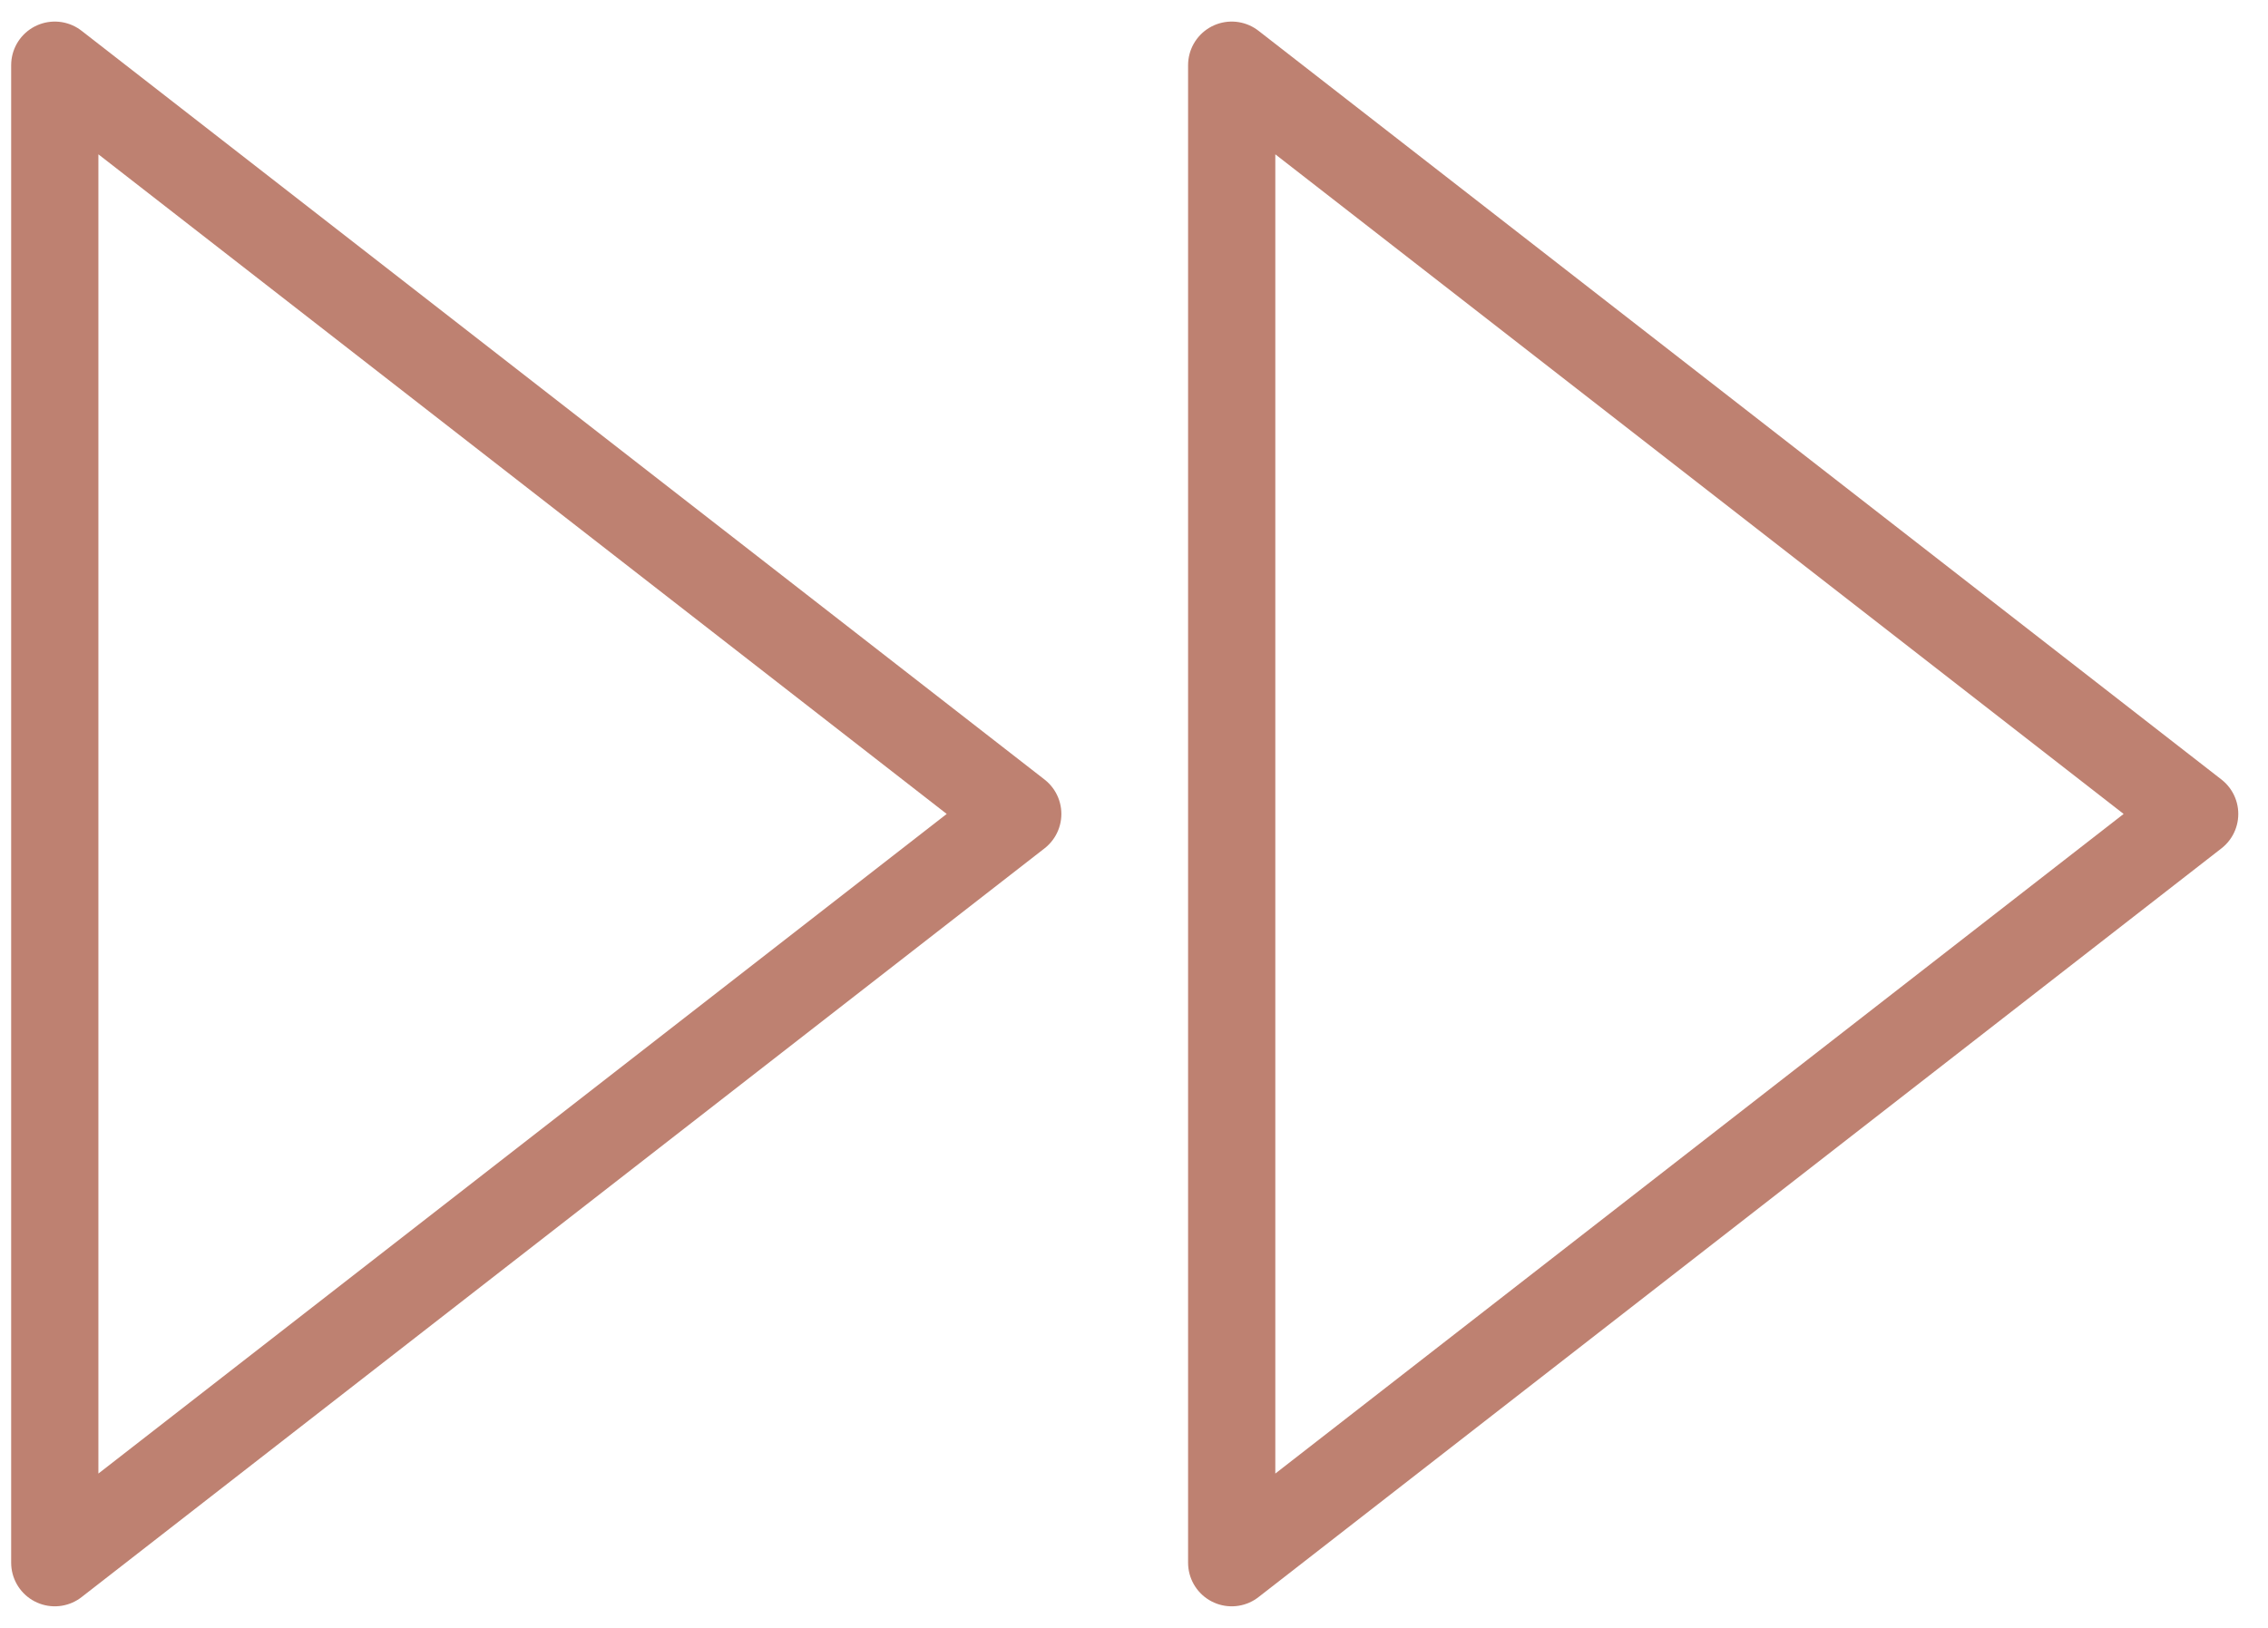
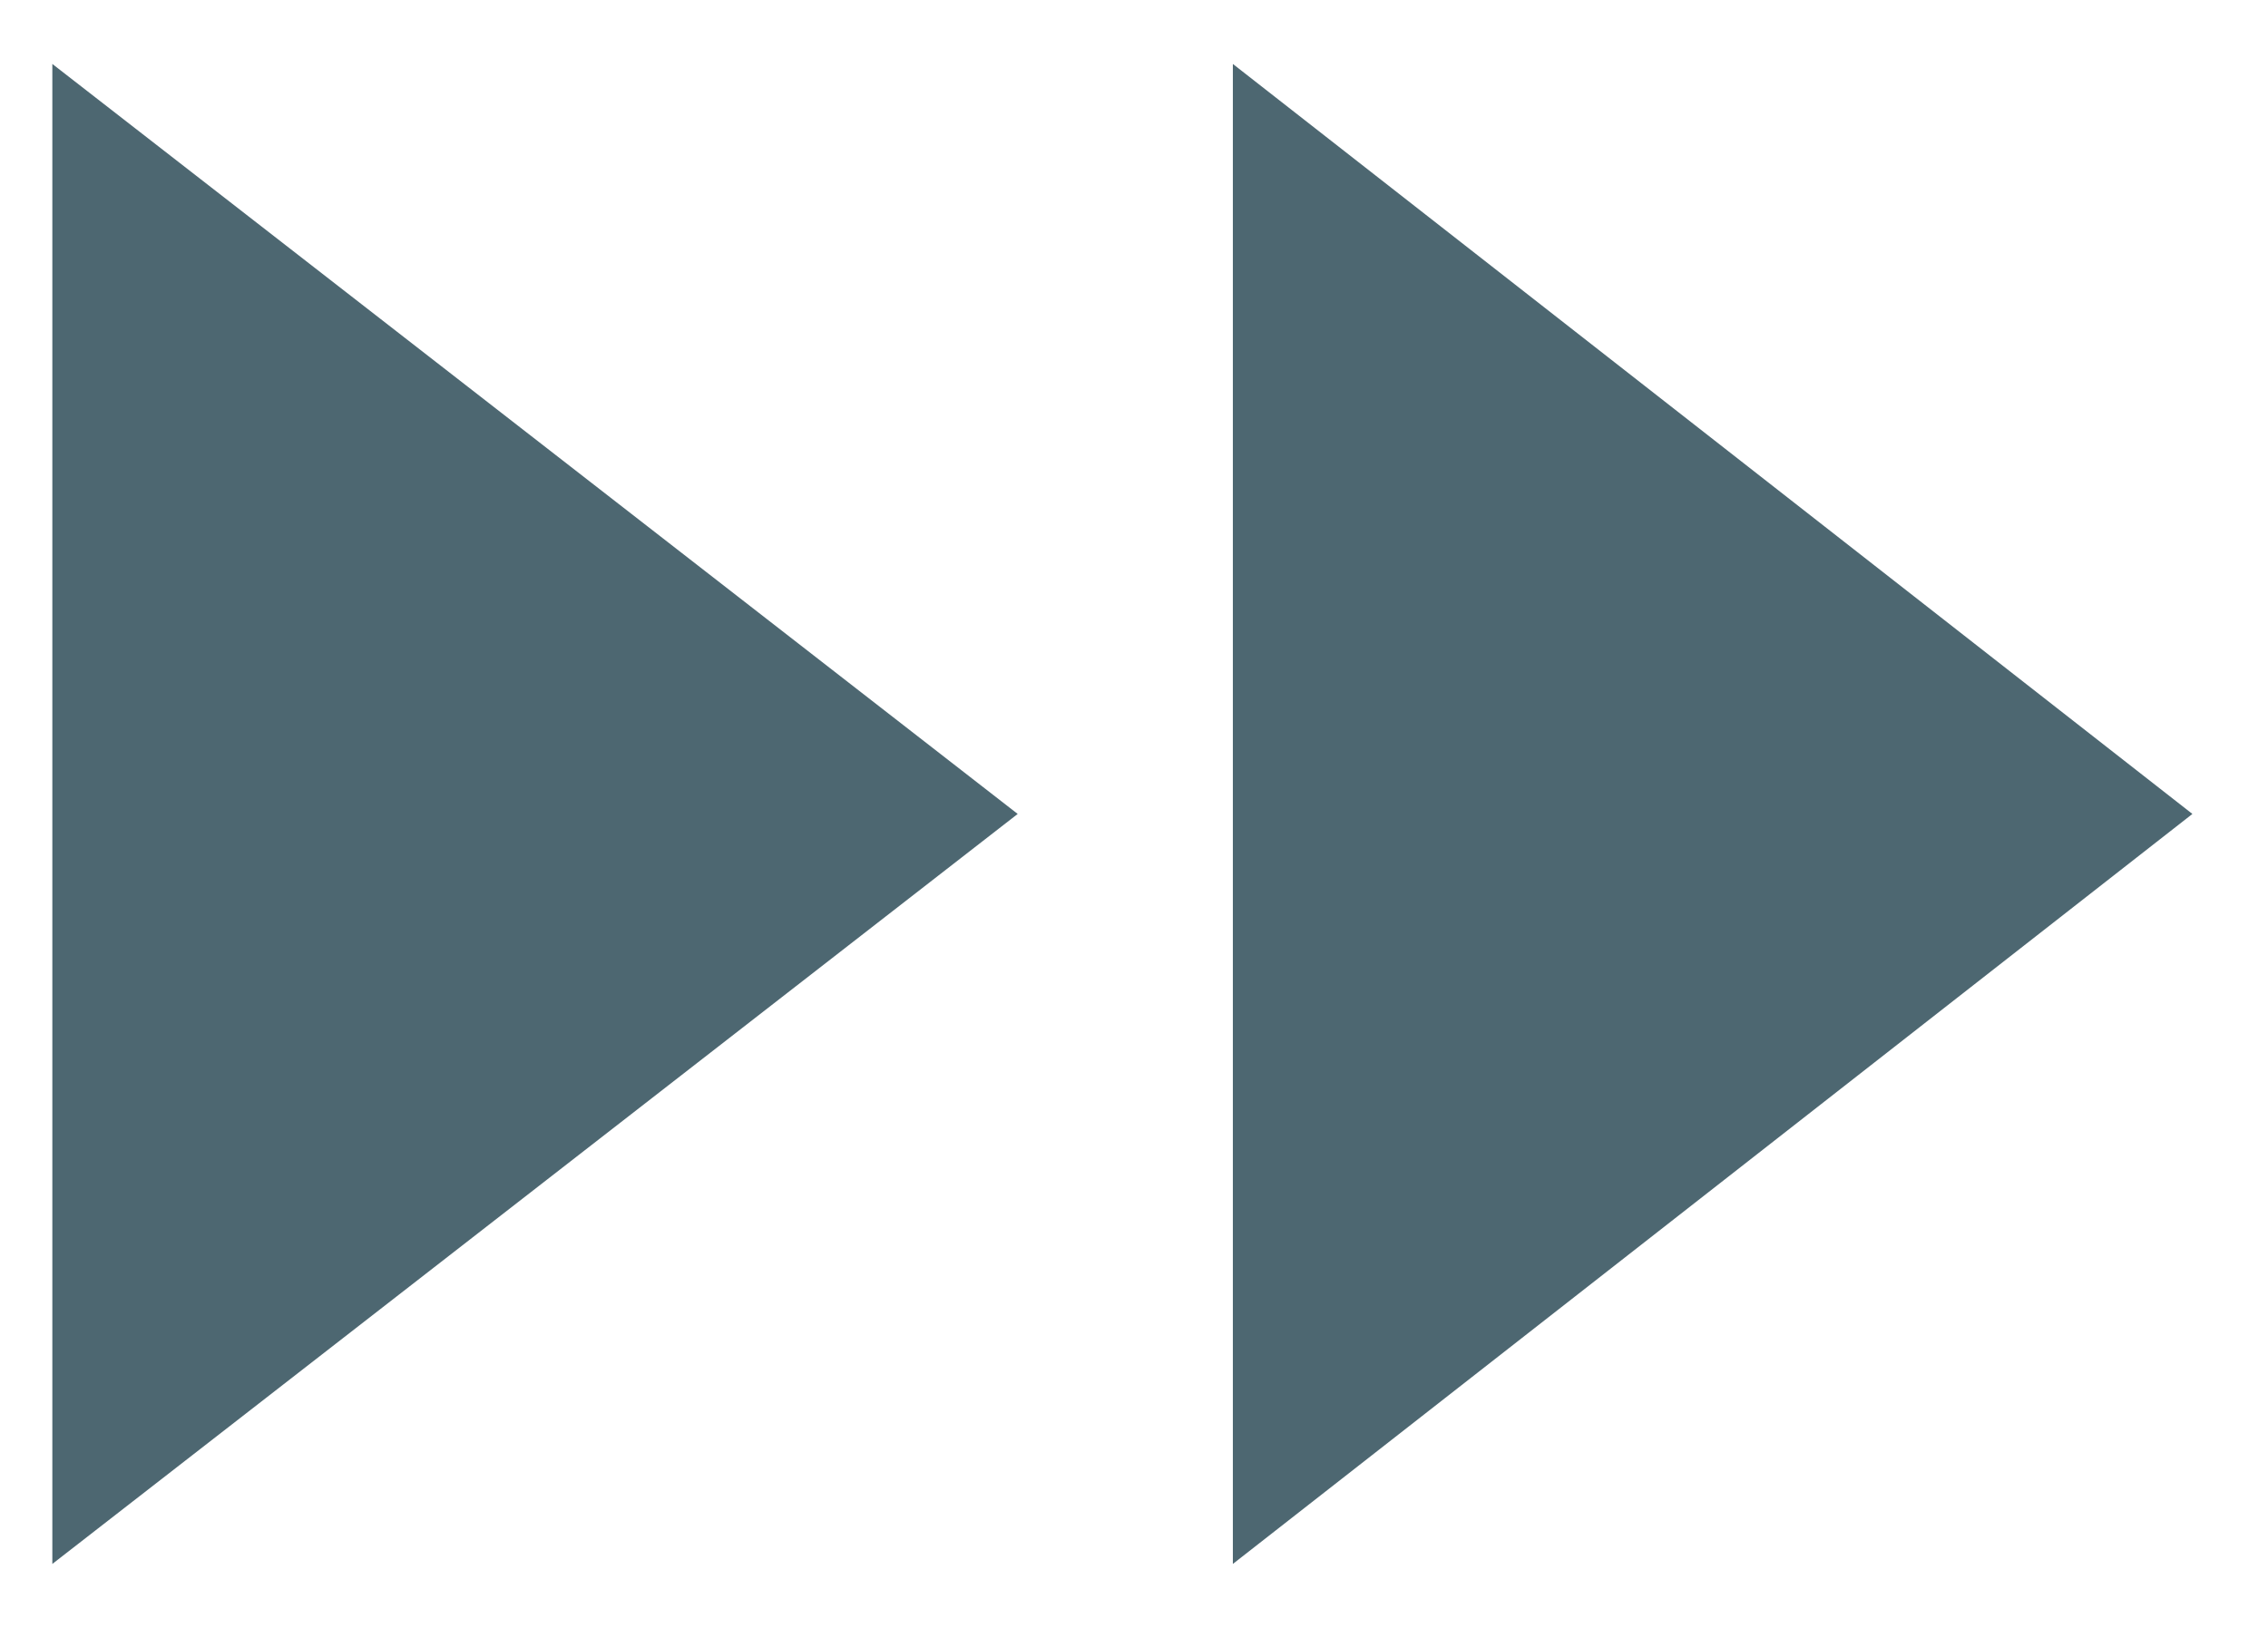
- <svg xmlns="http://www.w3.org/2000/svg" width="39" height="28" viewBox="0 0 39 28" fill="none">
-   <path d="M21.18 26.879L37.739 14L21.18 1.121V26.879Z" stroke="#BE8171" stroke-width="1.5" stroke-linecap="round" stroke-linejoin="round" />
-   <path d="M0.942 26.879L17.501 14L0.942 1.121V26.879Z" stroke="#BE8171" stroke-width="1.5" stroke-linecap="round" stroke-linejoin="round" />
+ <svg xmlns="http://www.w3.org/2000/svg" version="1.1" id="Layer_1" x="0px" y="0px" viewBox="0 0 39 28" style="enable-background:new 0 0 39 28;" xml:space="preserve">
+   <style type="text/css">
+ 	.st0{fill:#4D6771;}
+ </style>
+   <path class="st0" d="M21.2,26.9L37.7,14L21.2,1.1V26.9z" />
+   <path class="st0" d="M0.9,26.9L17.5,14L0.9,1.1V26.9z" />
</svg>
